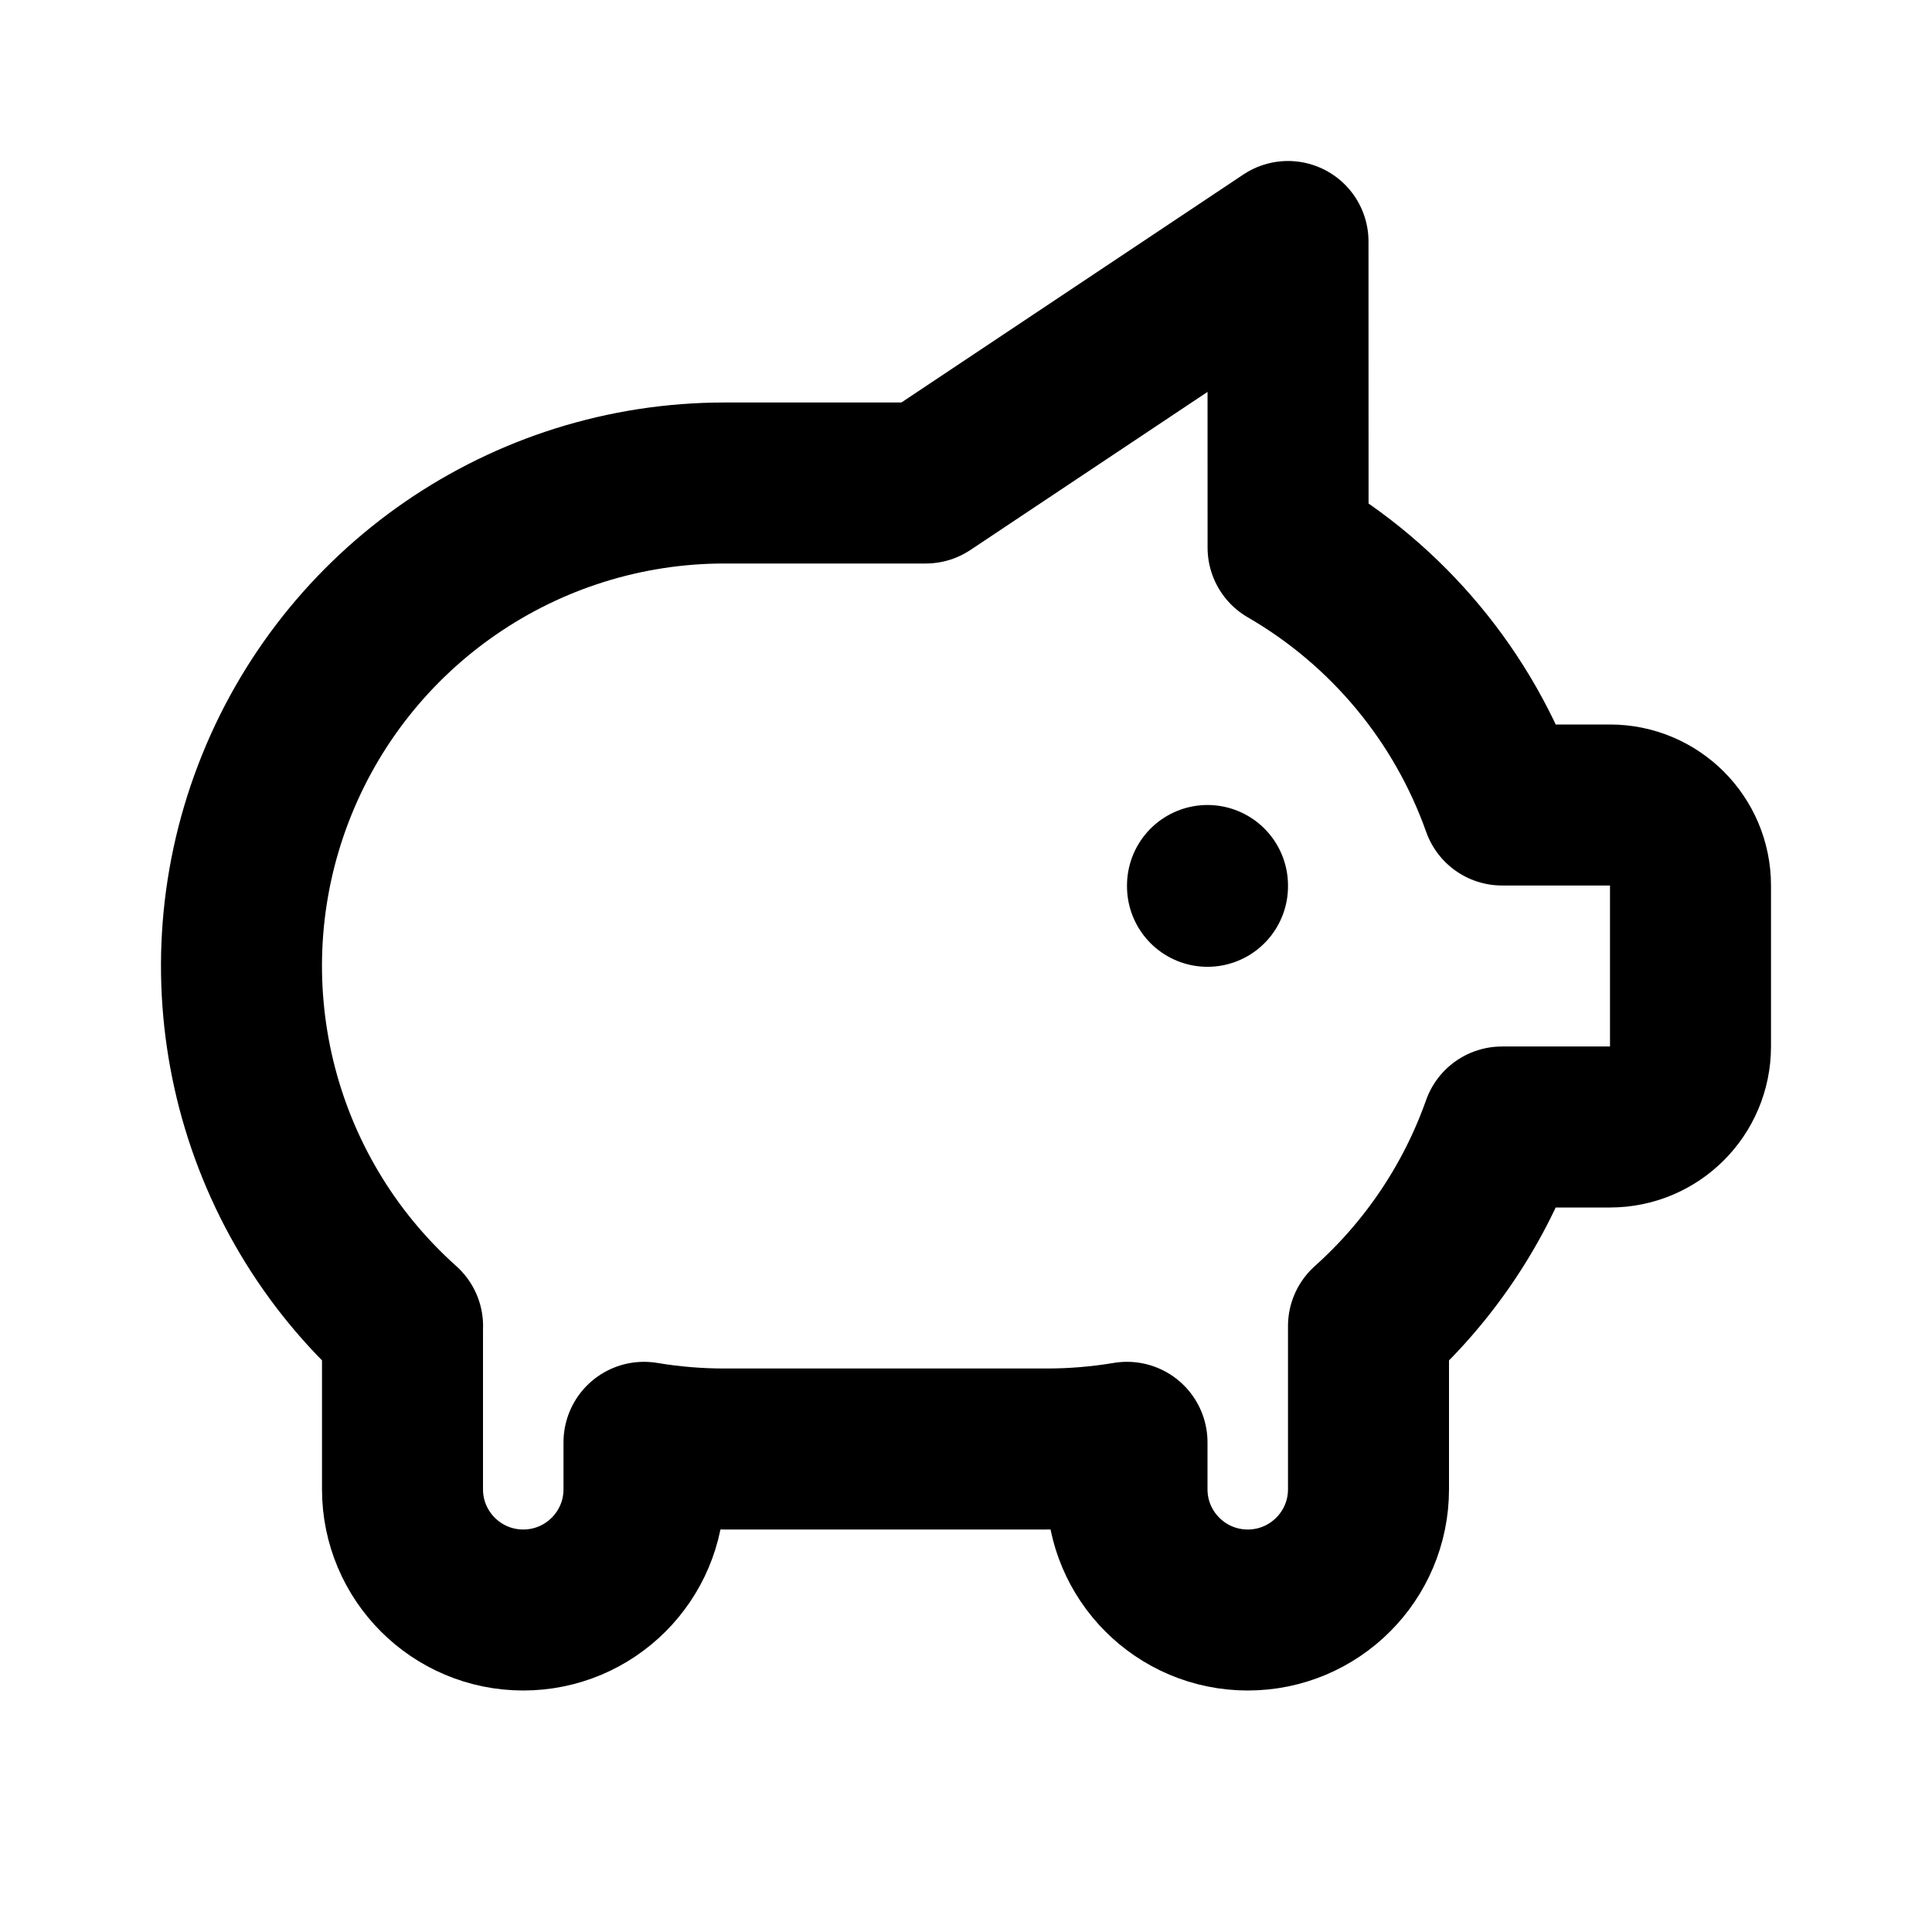
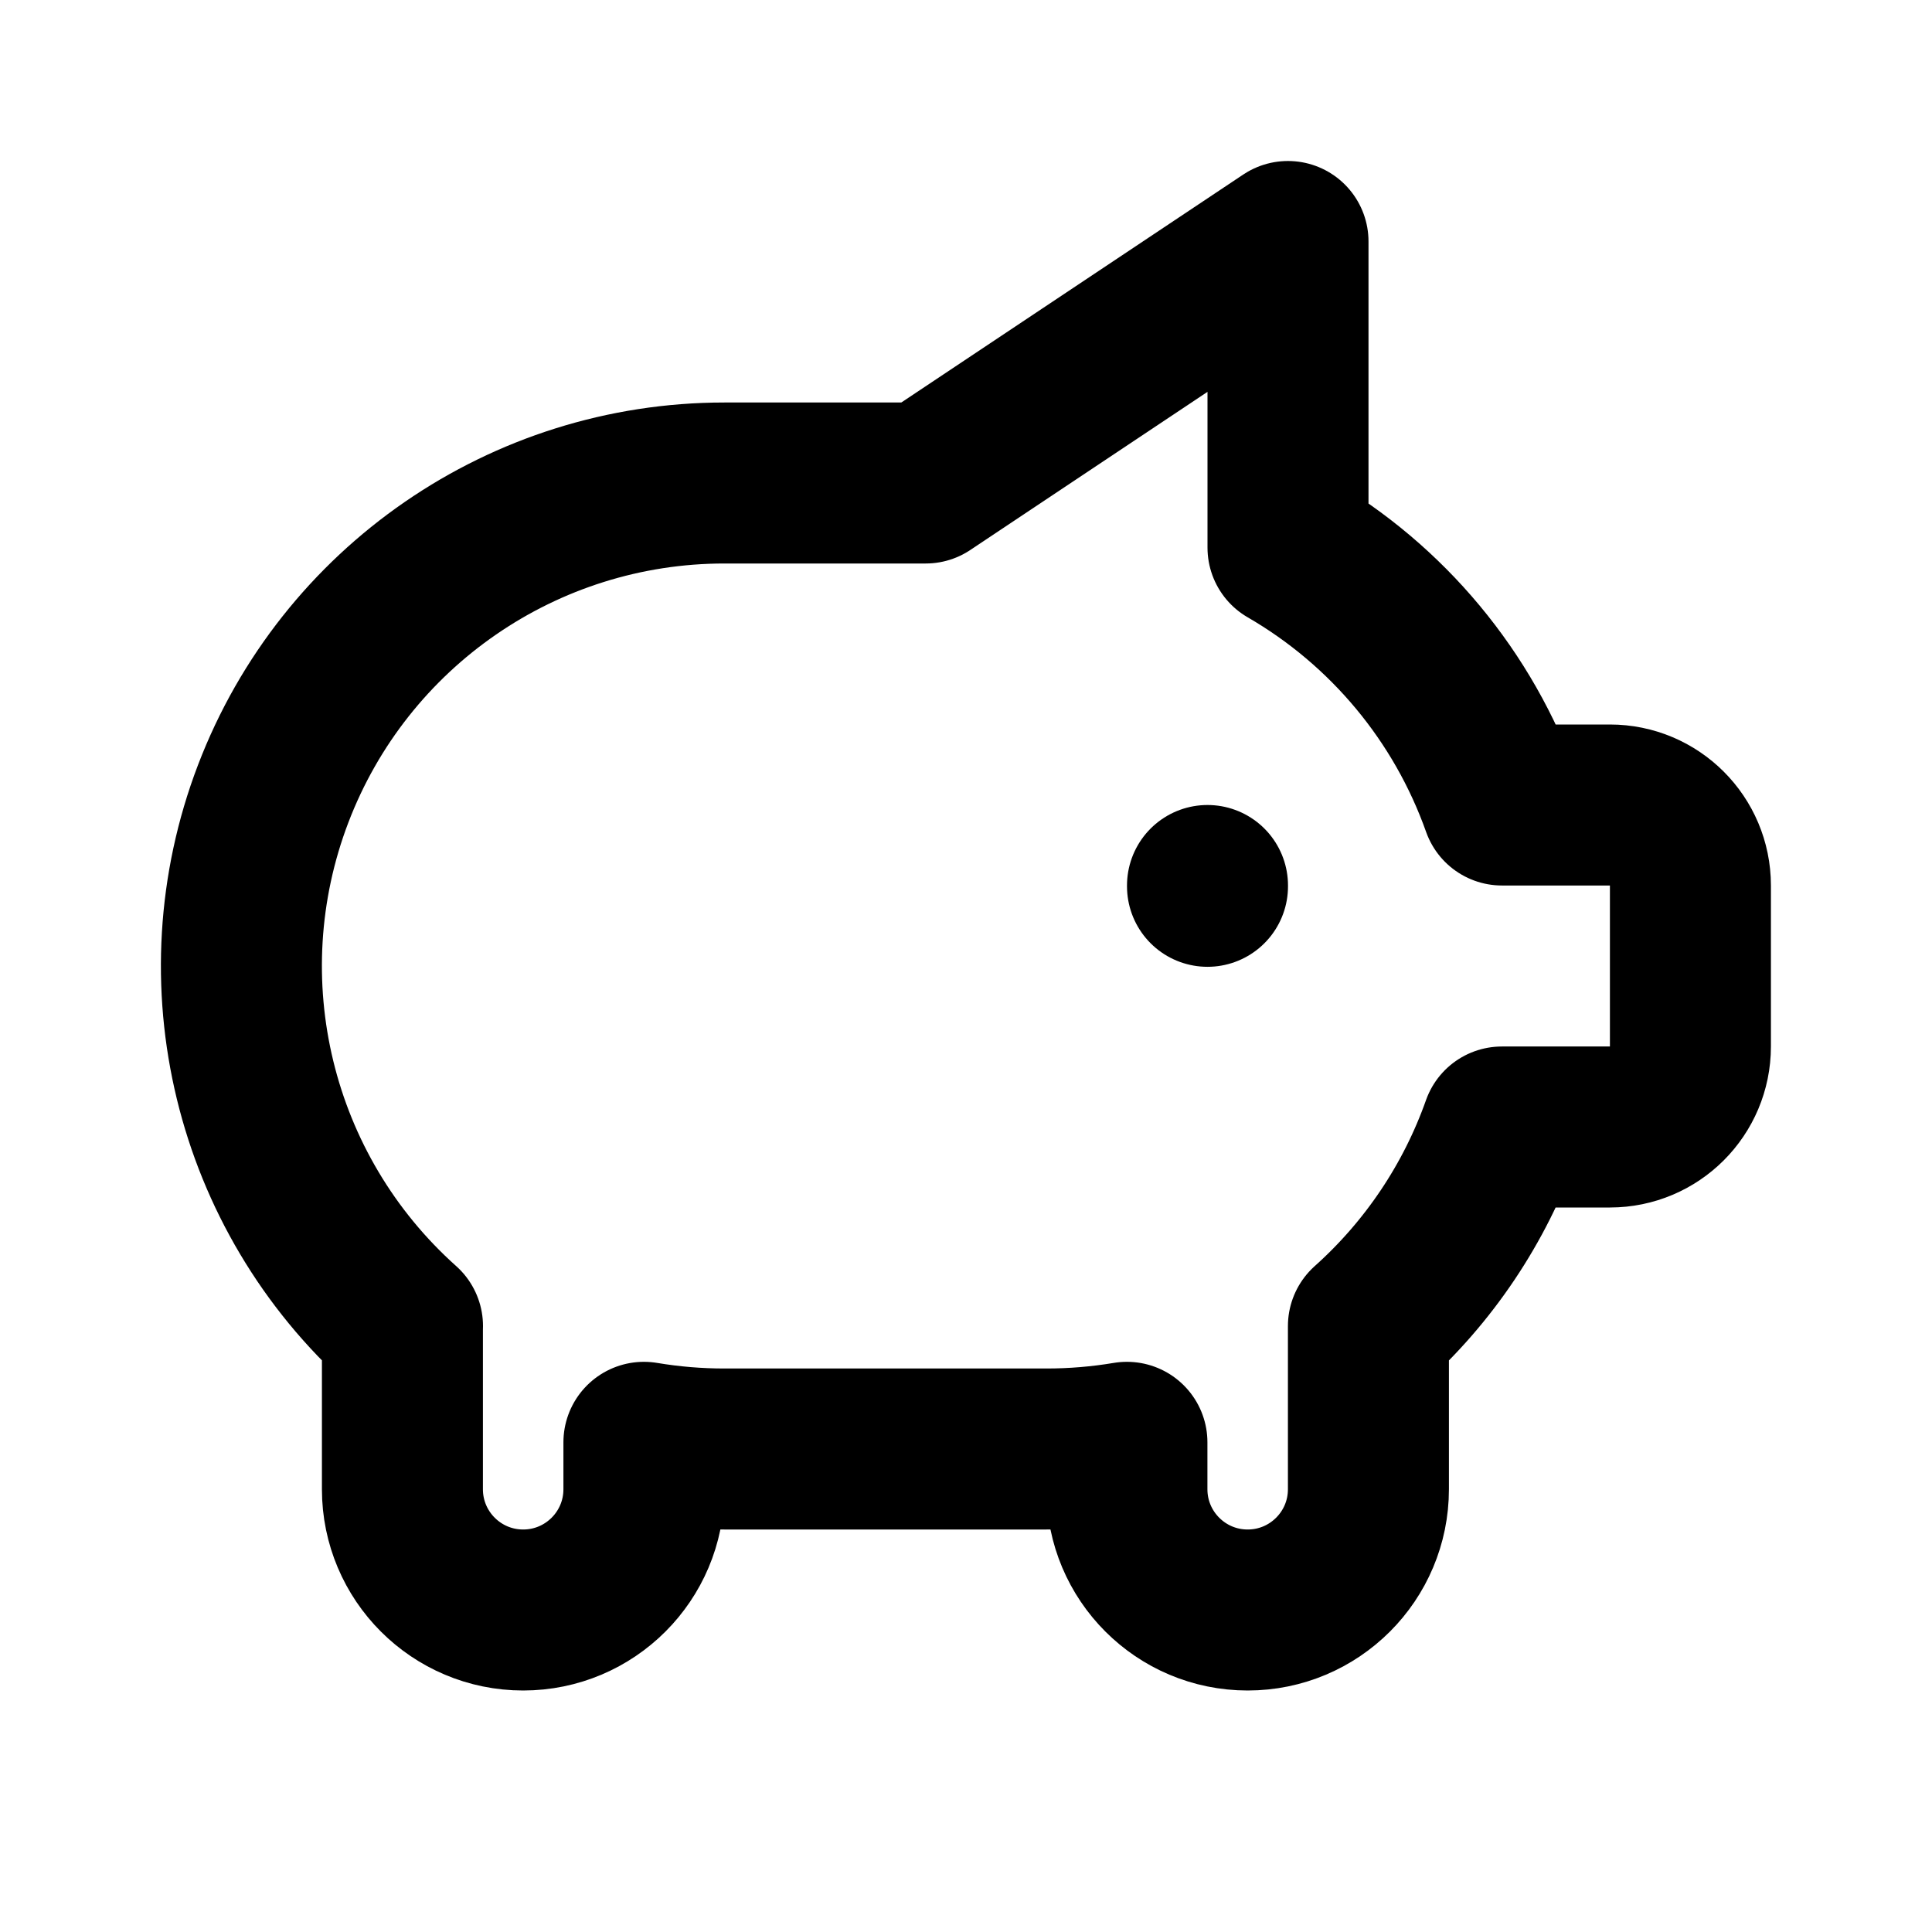
<svg xmlns="http://www.w3.org/2000/svg" class="icon icon-tabler icon-tabler-pig" width="24" height="24" viewBox="0 0 24 24" stroke-width="2" stroke="currentColor" fill="none" stroke-linecap="round" stroke-linejoin="round">
  <path stroke="none" d="M0 0h24v24H0z" fill="none" />
  <path d="M15 11v.01" />
-   <path d="M16 3l.001 3.803a6.019 6.019 0 0 1 2.658 3.197h1.341a1 1 0 0 1 1 1v2a1 1 0 0 1 -1 1h-1.342a6.008 6.008 0 0 1 -1.658 2.473v2.027a1.5 1.5 0 0 1 -3 0v-.583a6.04 6.04 0 0 1 -1 .083h-4a6.04 6.04 0 0 1 -1 -.083v.583a1.5 1.5 0 0 1 -3 0v-2l.001 -.027a6 6 0 0 1 3.999 -10.473h2.5l4.5 -3z" />
+   <path d="M16 3l0 3.803a6.019 6.019 0 0 1 2.658 3.197h1.341a1 1 0 0 1 1 1v2a1 1 0 0 1 -1 1h-1.342a6.008 6.008 0 0 1 -1.658 2.473v2.027a1.5 1.5 0 0 1 -3 0v-.583a6.04 6.04 0 0 1 -1 .083h-4a6.04 6.04 0 0 1 -1 -.083v.583a1.5 1.5 0 0 1 -3 0v-2l.001 -.027a6 6 0 0 1 3.999 -10.473h2.5l4.5 -3z" />
</svg>
